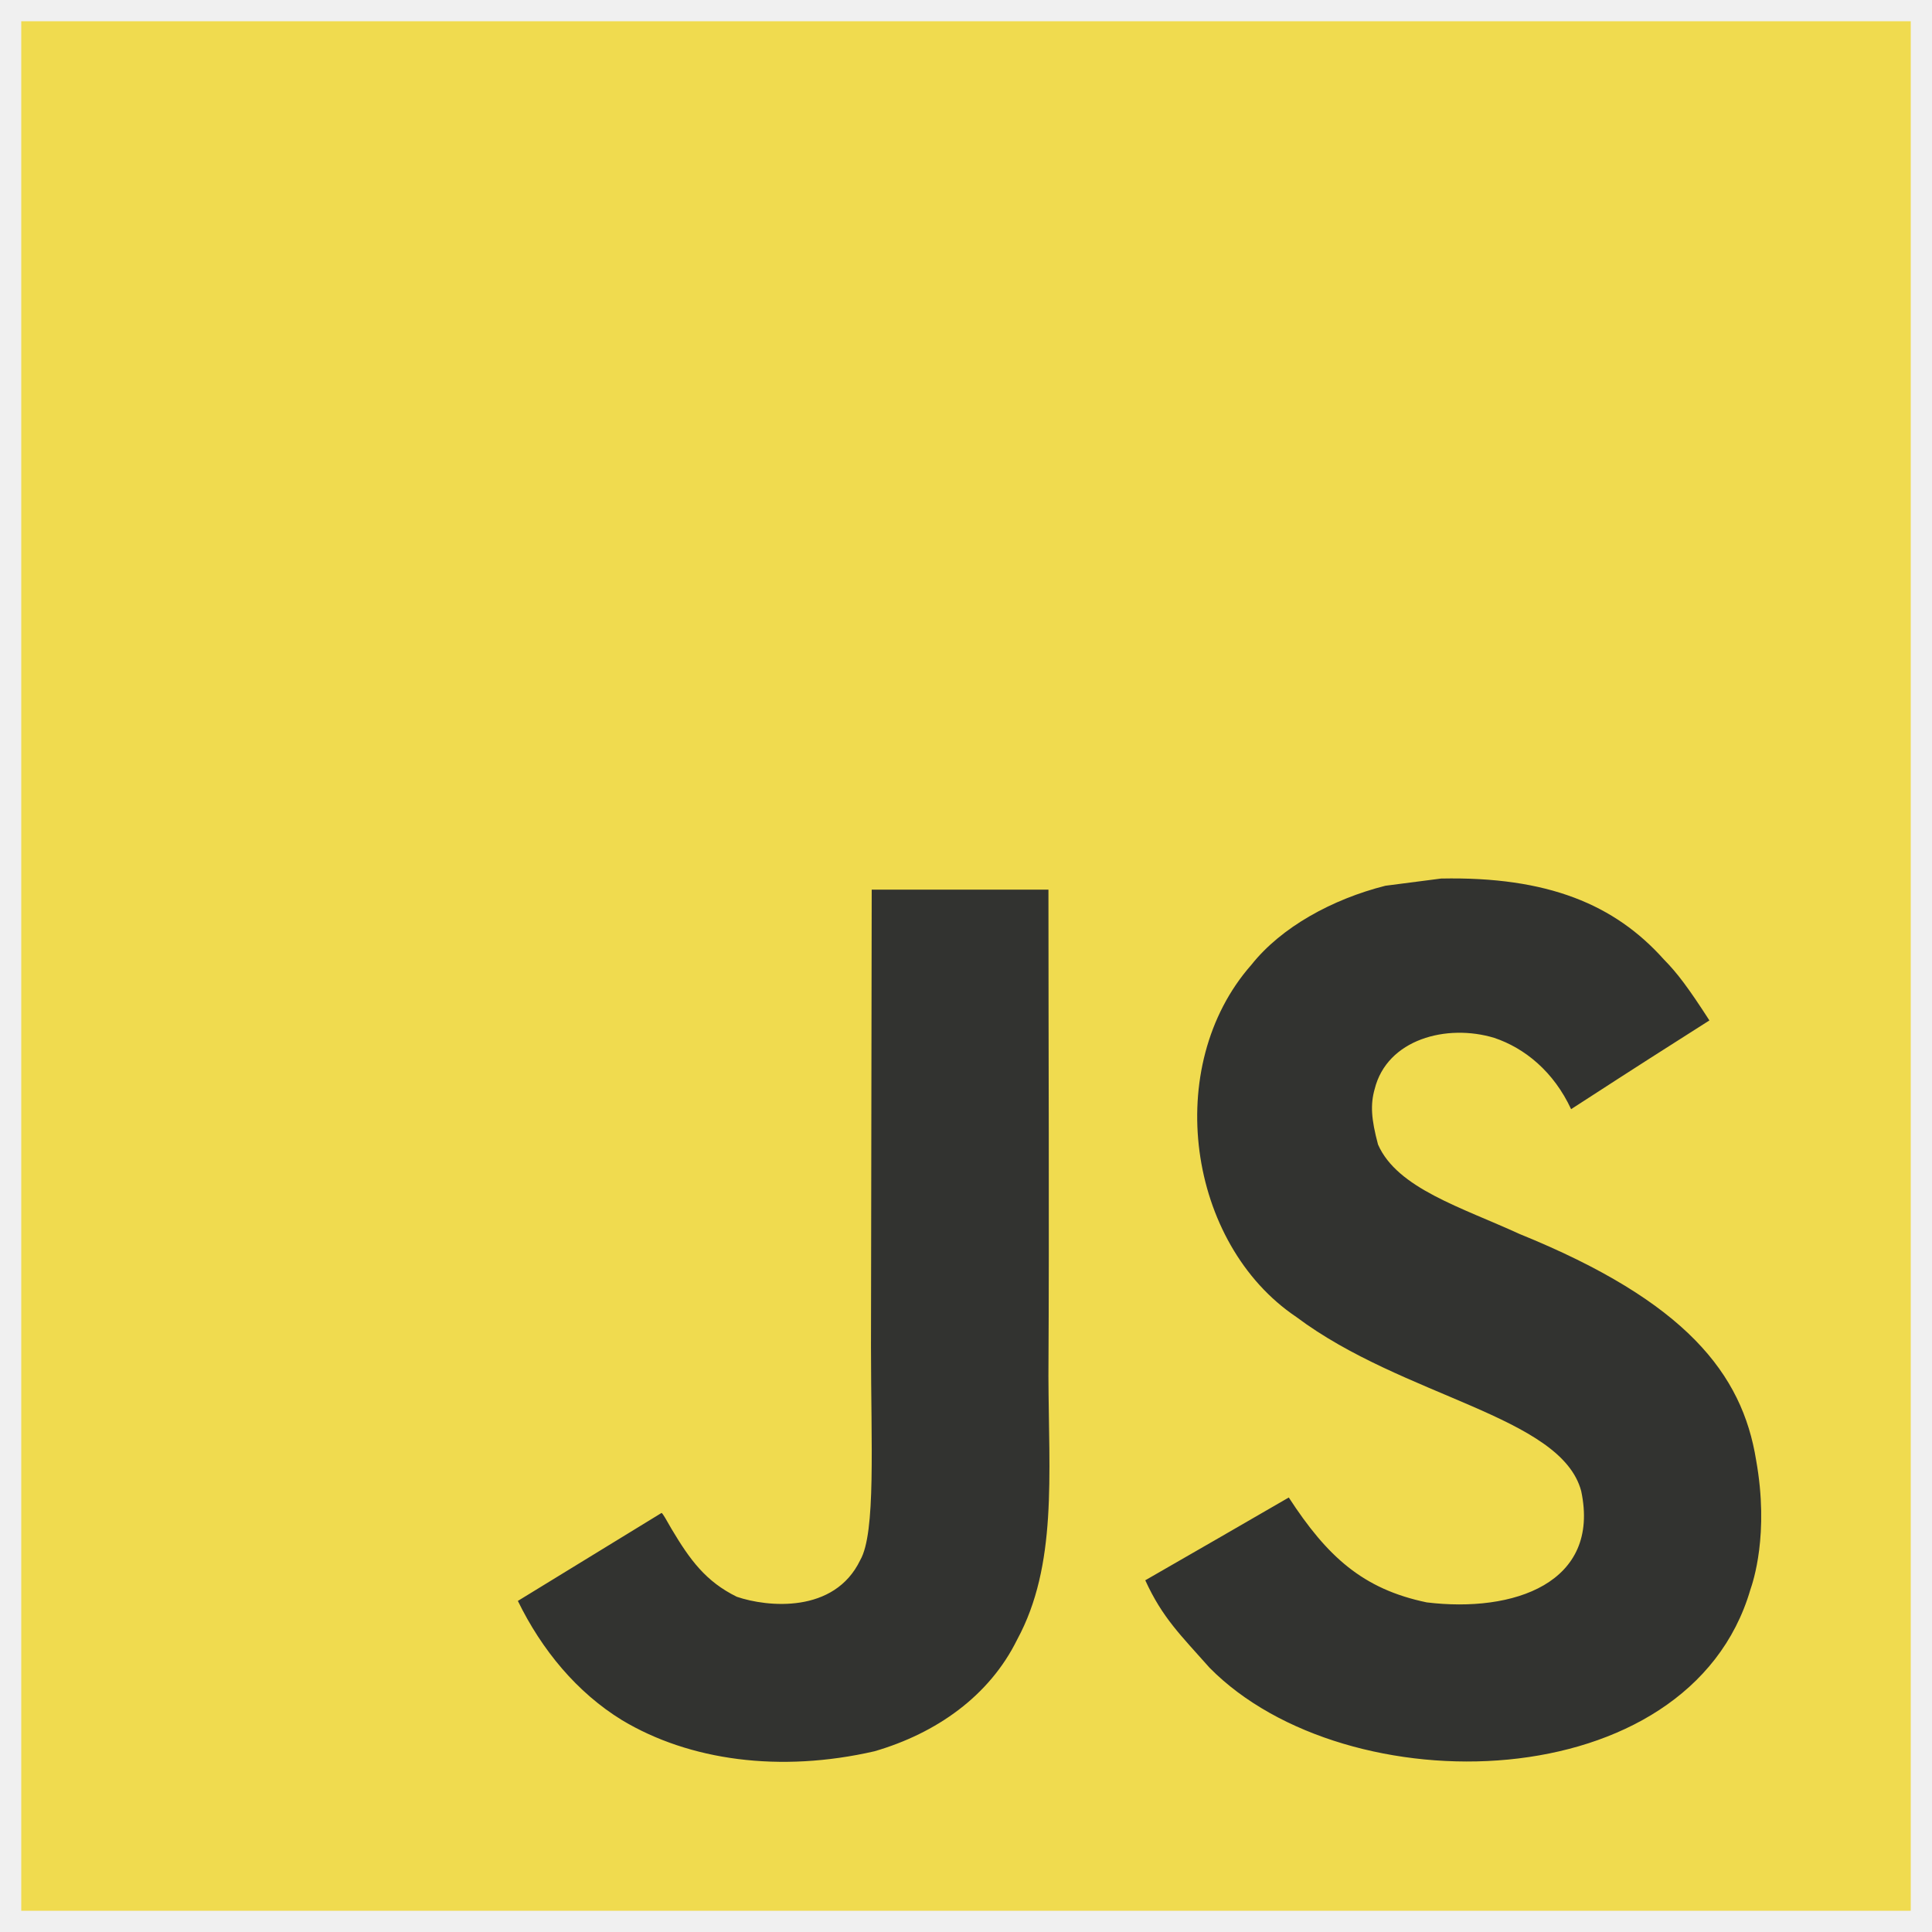
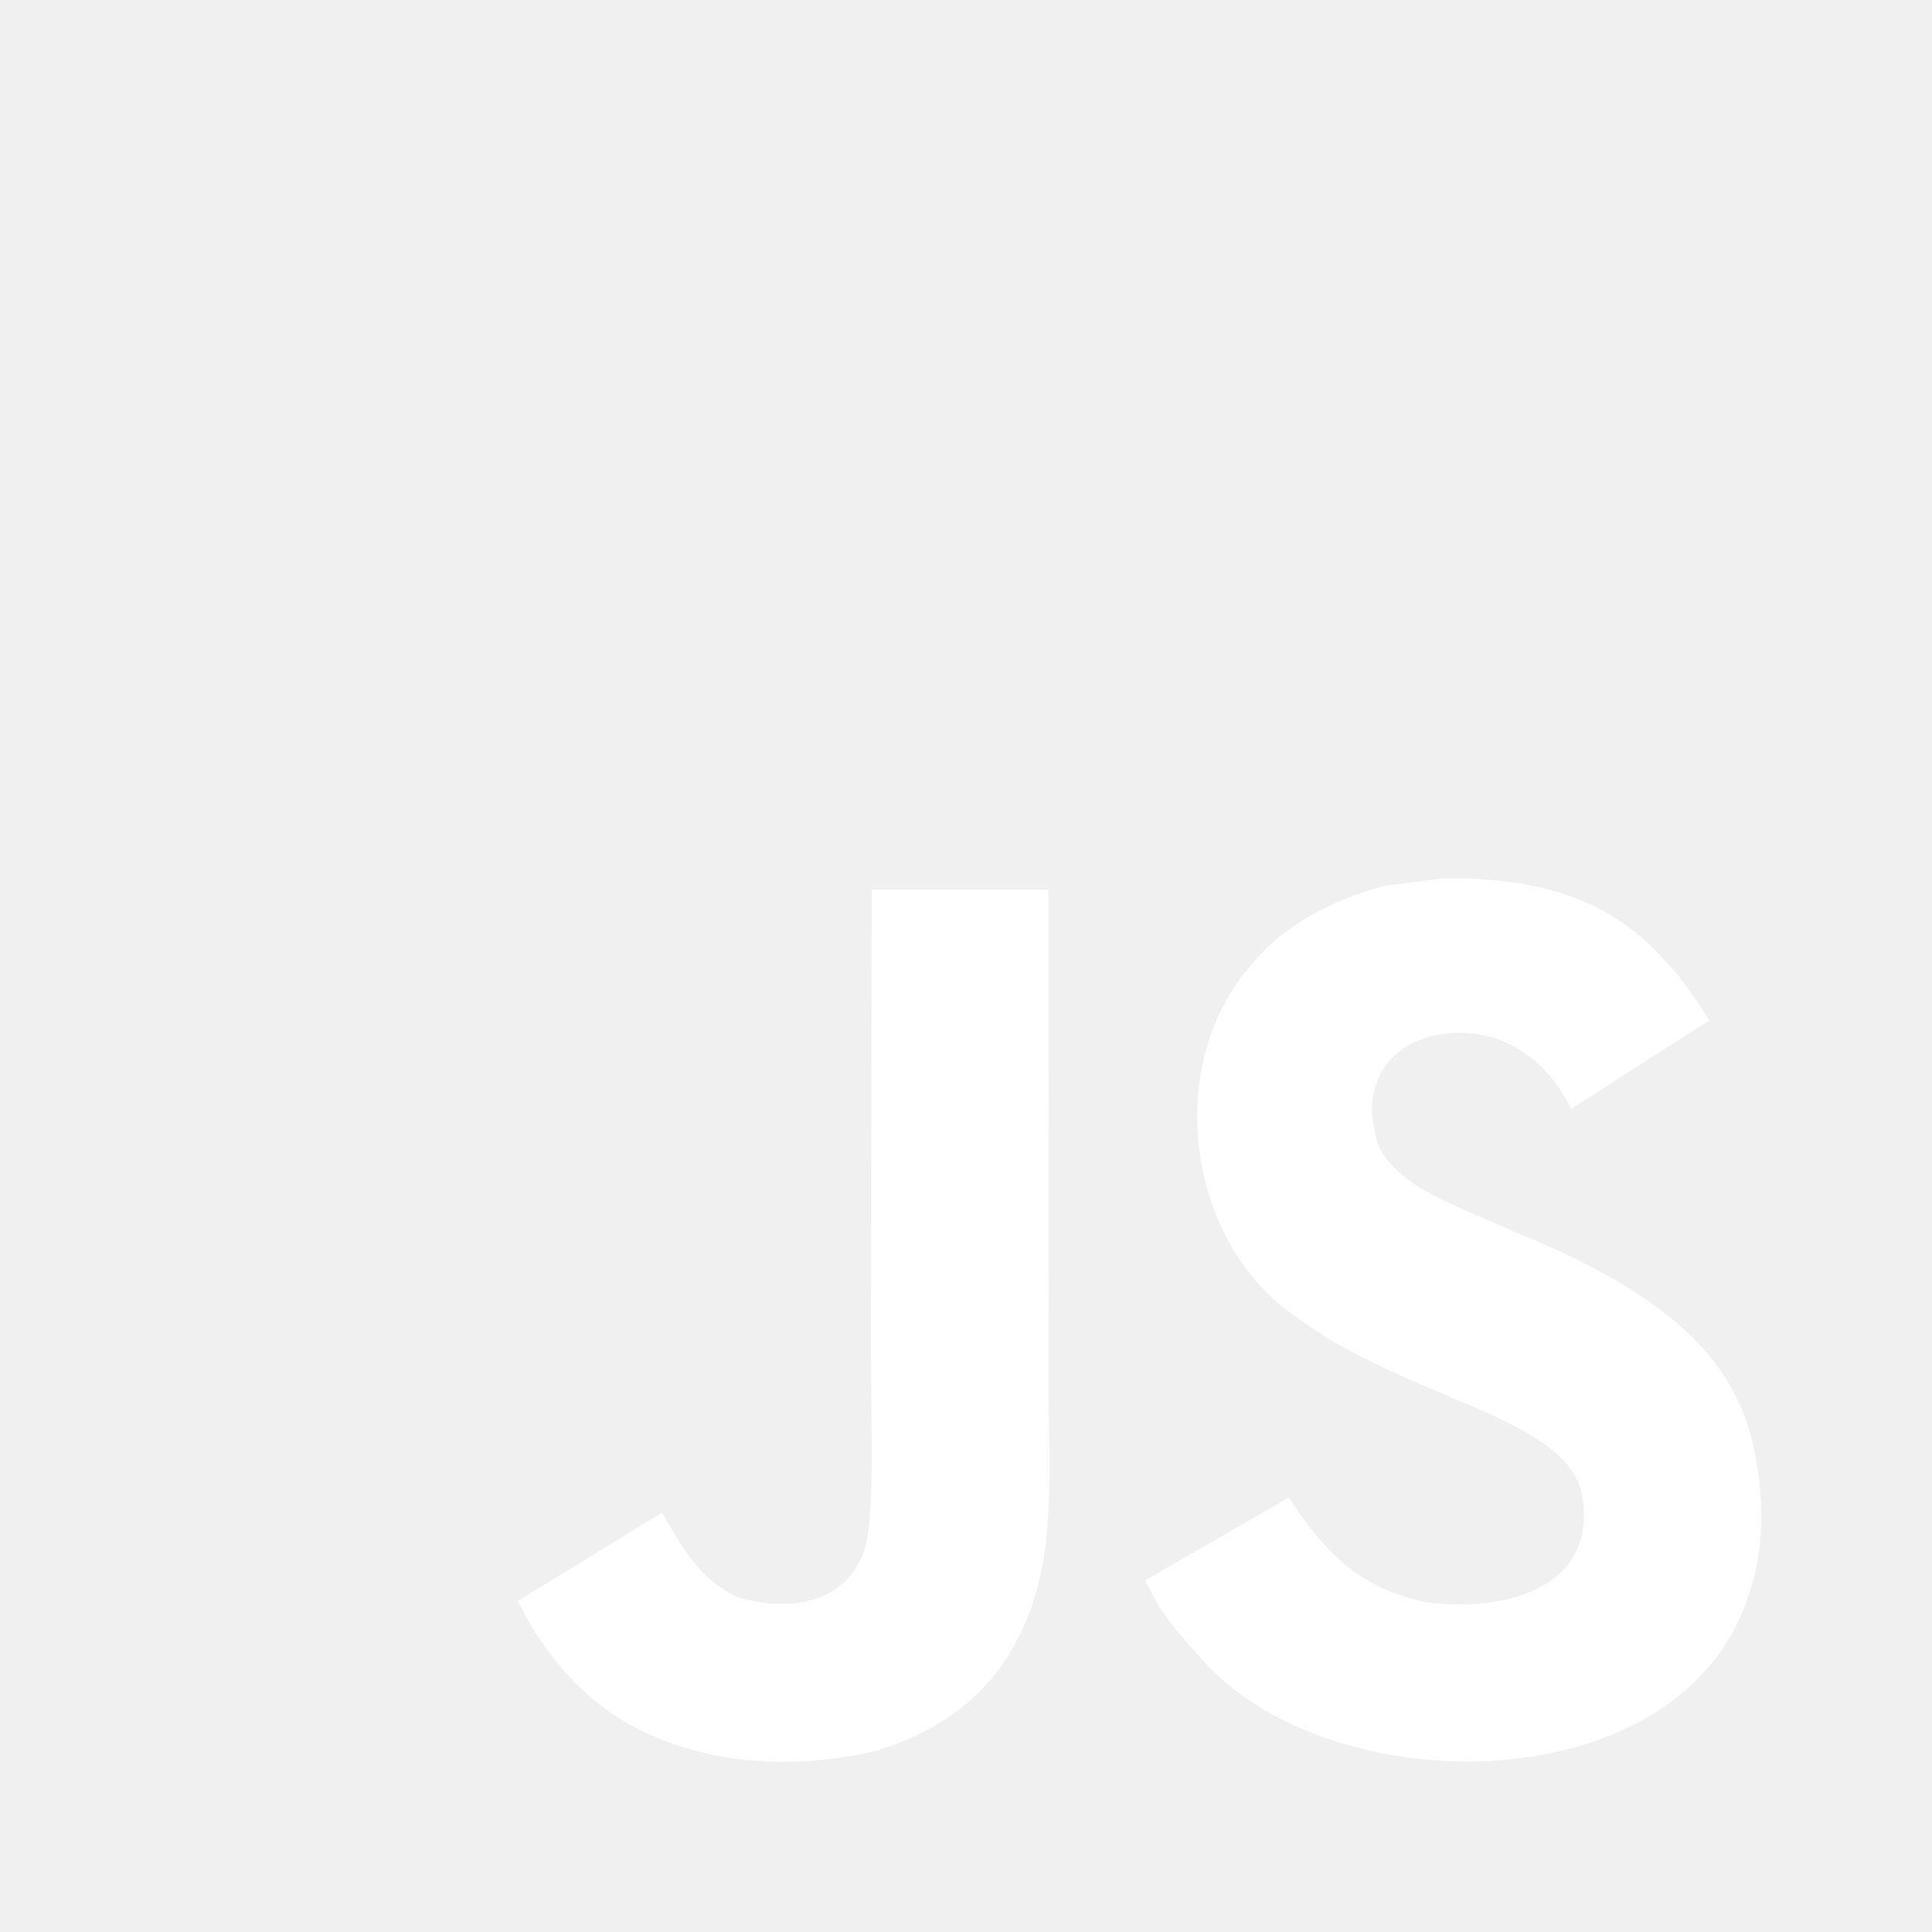
<svg xmlns="http://www.w3.org/2000/svg" width="128" height="128" viewBox="0 0 128 128" fill="none">
-   <path d="M1.408 1.408H126.592V126.593H1.408V1.408Z" fill="#F0DB4F" />
-   <path d="M116.347 96.736C115.43 91.025 111.706 86.228 100.675 81.755C96.843 79.994 92.571 78.733 91.298 75.829C90.846 74.139 90.786 73.187 91.072 72.164C91.893 68.844 95.856 67.809 98.997 68.761C101.02 69.439 102.935 70.998 104.09 73.485C109.492 69.987 109.481 70.01 113.253 67.606C111.872 65.465 111.135 64.477 110.231 63.561C106.982 59.932 102.555 58.063 95.475 58.206L91.787 58.683C88.253 59.576 84.885 61.431 82.91 63.918C76.984 70.642 78.674 82.41 85.885 87.253C92.989 92.585 103.425 93.798 104.758 98.784C106.055 104.888 100.272 106.864 94.524 106.162C90.288 105.281 87.932 103.128 85.385 99.213C80.697 101.926 80.697 101.926 75.877 104.698C77.02 107.197 78.221 108.328 80.137 110.493C89.205 119.691 111.897 119.239 115.967 105.317C116.132 104.839 117.228 101.651 116.347 96.736ZM69.462 58.943H57.753L57.705 89.215C57.705 95.653 58.038 101.555 56.991 103.364C55.278 106.922 50.839 106.481 48.816 105.791C46.757 104.779 45.71 103.34 44.497 101.306C44.164 100.722 43.914 100.27 43.83 100.235L34.31 106.065C35.893 109.314 38.225 112.134 41.212 113.966C45.674 116.644 51.671 117.465 57.943 116.025C62.025 114.836 65.547 112.373 67.391 108.624C70.057 103.709 69.485 97.76 69.461 91.18C69.521 80.445 69.462 69.712 69.462 58.943Z" fill="#323330" />
+   <path d="M116.347 96.736C115.43 91.025 111.706 86.228 100.675 81.755C96.843 79.994 92.571 78.733 91.298 75.829C90.846 74.139 90.786 73.187 91.072 72.164C91.893 68.844 95.856 67.809 98.997 68.761C101.02 69.439 102.935 70.998 104.09 73.485C109.492 69.987 109.481 70.01 113.253 67.606C111.872 65.465 111.135 64.477 110.231 63.561C106.982 59.932 102.555 58.063 95.475 58.206L91.787 58.683C88.253 59.576 84.885 61.431 82.91 63.918C76.984 70.642 78.674 82.41 85.885 87.253C92.989 92.585 103.425 93.798 104.758 98.784C106.055 104.888 100.272 106.864 94.524 106.162C90.288 105.281 87.932 103.128 85.385 99.213C80.697 101.926 80.697 101.926 75.877 104.698C77.02 107.197 78.221 108.328 80.137 110.493C89.205 119.691 111.897 119.239 115.967 105.317C116.132 104.839 117.228 101.651 116.347 96.736ZM69.462 58.943H57.753L57.705 89.215C57.705 95.653 58.038 101.555 56.991 103.364C55.278 106.922 50.839 106.481 48.816 105.791C46.757 104.779 45.71 103.34 44.497 101.306C44.164 100.722 43.914 100.27 43.83 100.235L34.31 106.065C35.893 109.314 38.225 112.134 41.212 113.966C45.674 116.644 51.671 117.465 57.943 116.025C62.025 114.836 65.547 112.373 67.391 108.624C70.057 103.709 69.485 97.76 69.461 91.18C69.521 80.445 69.462 69.712 69.462 58.943Z" fill="white" />
</svg>
